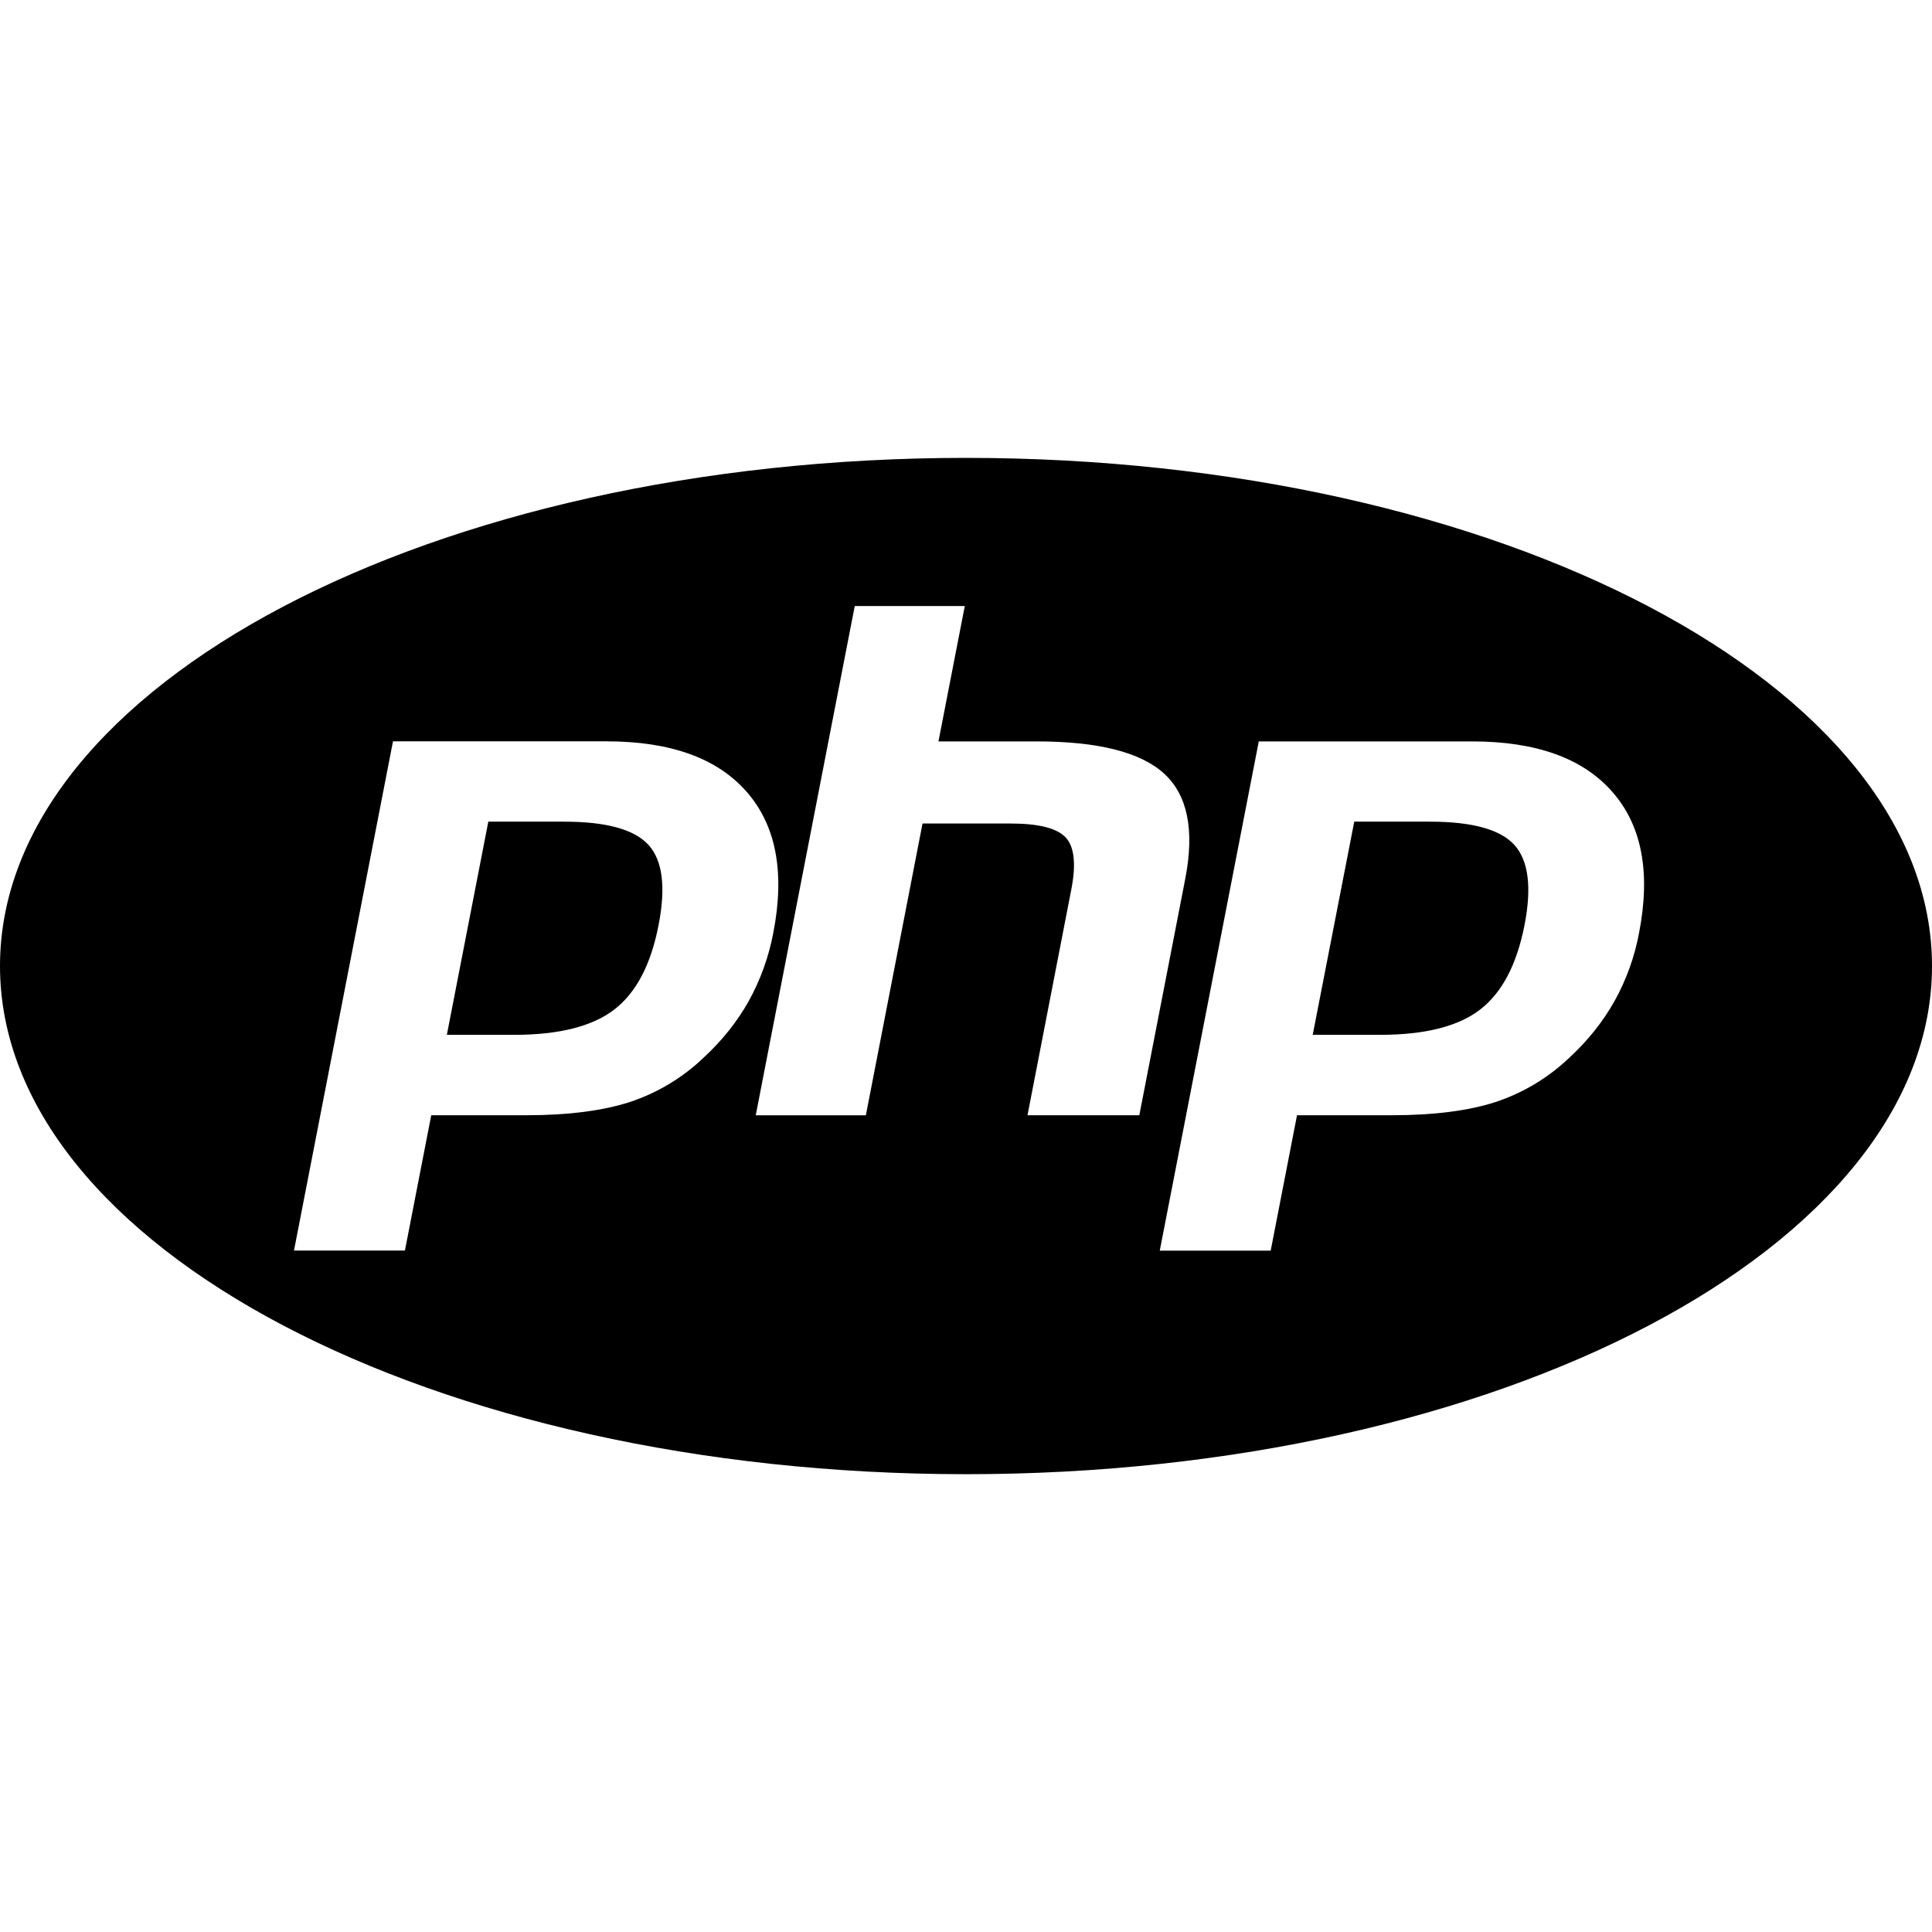
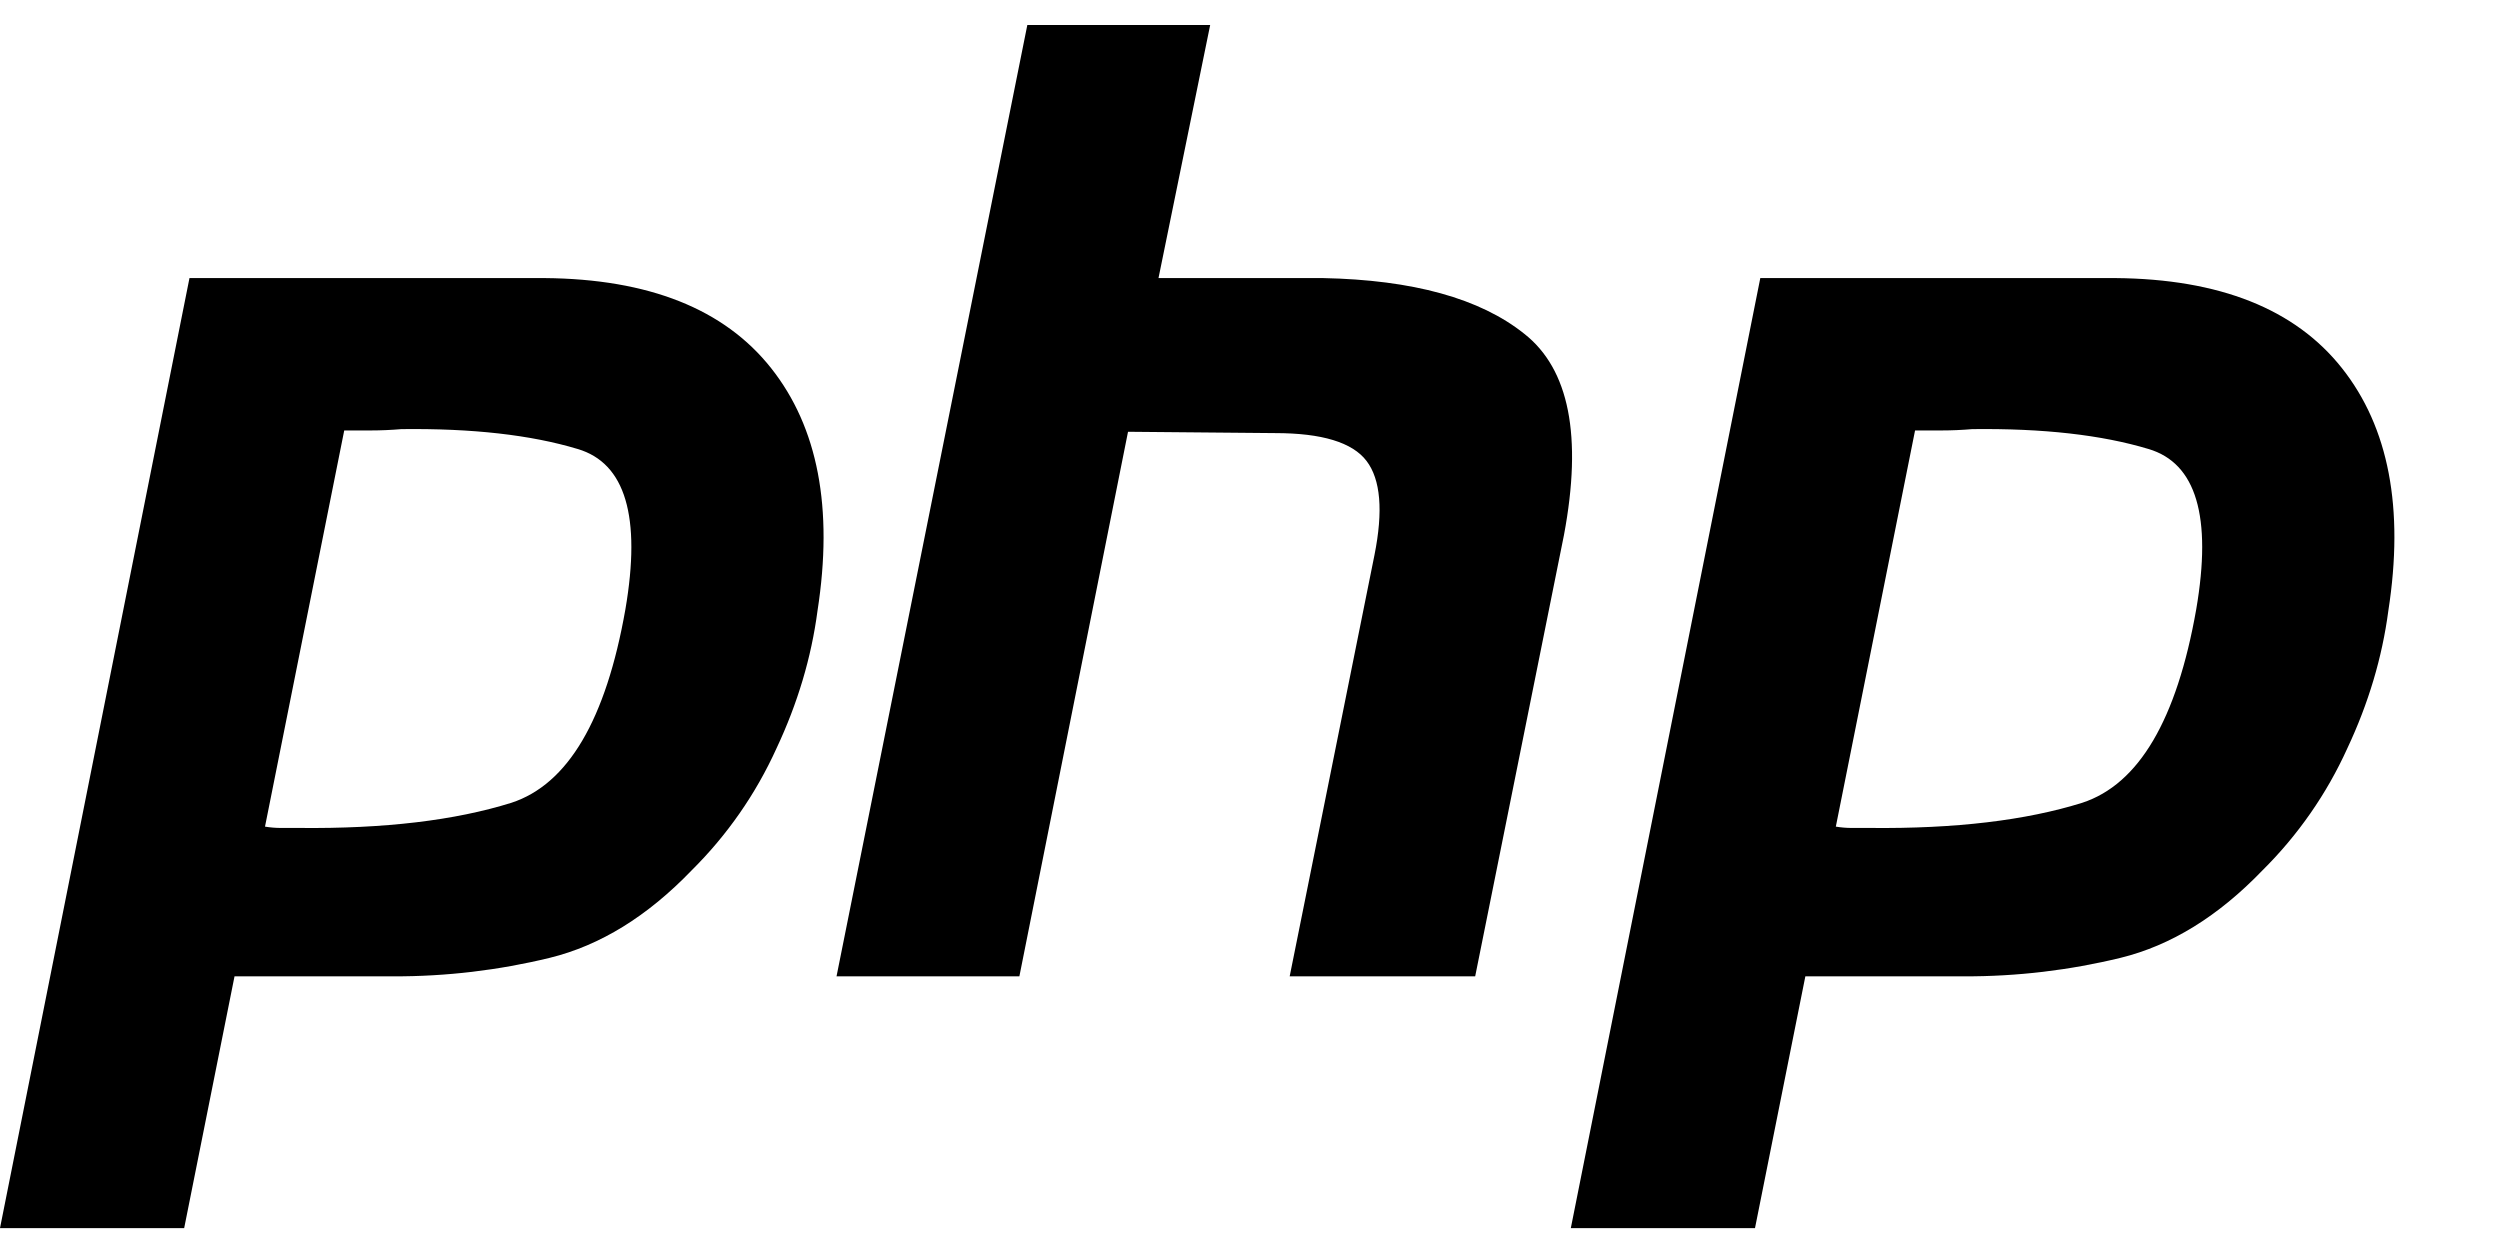
- <svg xmlns="http://www.w3.org/2000/svg" role="img" viewBox="0 0 24 24">
-   <path d="M7.01 10.207h-.944l-.515 2.648h.838c.556 0 .97-.105 1.242-.314.272-.21.455-.559.55-1.049.092-.47.05-.802-.124-.995-.175-.193-.523-.29-1.047-.29zM12 5.688C5.373 5.688 0 8.514 0 12s5.373 6.313 12 6.313S24 15.486 24 12c0-3.486-5.373-6.312-12-6.312zm-3.26 7.451c-.261.25-.575.438-.917.551-.336.108-.765.164-1.285.164H5.357l-.327 1.681H3.652l1.23-6.326h2.65c.797 0 1.378.209 1.744.628.366.418.476 1.002.33 1.752a2.836 2.836 0 0 1-.305.847c-.143.255-.33.49-.561.703zm4.024.715l.543-2.799c.063-.318.039-.536-.068-.651-.107-.116-.336-.174-.687-.174H11.46l-.704 3.625H9.388l1.23-6.327h1.367l-.327 1.682h1.218c.767 0 1.295.134 1.586.401s.378.7.263 1.299l-.572 2.944h-1.389zm7.597-2.265a2.782 2.782 0 0 1-.305.847c-.143.255-.33.49-.561.703a2.44 2.44 0 0 1-.917.551c-.336.108-.765.164-1.286.164h-1.18l-.327 1.682h-1.378l1.23-6.326h2.649c.797 0 1.378.209 1.744.628.366.417.477 1.001.331 1.751zM17.766 10.207h-.943l-.516 2.648h.838c.557 0 .971-.105 1.242-.314.272-.21.455-.559.551-1.049.092-.47.049-.802-.125-.995s-.524-.29-1.047-.29z" />
+ <svg xmlns="http://www.w3.org/2000/svg" viewBox="0 -1 100 50">
+   <path d="M7.579 10.123h14.204c4.169.035 7.19 1.237 9.063 3.604 1.873 2.367 2.491 5.6 1.855 9.699-.247 1.873-.795 3.71-1.643 5.512a16.385 16.385 0 01-3.392 4.876c-1.767 1.837-3.657 3.003-5.671 3.498a26.11 26.11 0 01-6.254.742h-6.36l-2.014 10.07H0l7.579-38.001m6.201 6.042l-3.18 15.9c.212.035.424.053.636.053h.742c3.392.035 6.219-.3 8.48-1.007 2.261-.742 3.781-3.321 4.558-7.738.636-3.71 0-5.848-1.908-6.413-1.873-.565-4.222-.83-7.049-.795-.424.035-.83.053-1.219.053h-1.113l.053-.053M41.093 0h7.314L46.34 10.123h6.572c3.604.071 6.289.813 8.056 2.226 1.802 1.413 2.332 4.099 1.59 8.056l-3.551 17.649h-7.42L54.979 21.2c.353-1.767.247-3.021-.318-3.763s-1.784-1.113-3.657-1.113l-5.883-.053-4.346 21.783h-7.314L41.093 0M70.412 10.123h14.204c4.169.035 7.19 1.237 9.063 3.604 1.873 2.367 2.491 5.6 1.855 9.699-.247 1.873-.795 3.71-1.643 5.512a16.385 16.385 0 01-3.392 4.876c-1.767 1.837-3.657 3.003-5.671 3.498a26.11 26.11 0 01-6.254.742h-6.36L70.2 48.124h-7.367l7.579-38.001m6.201 6.042l-3.18 15.9c.212.035.424.053.636.053h.742c3.392.035 6.219-.3 8.48-1.007 2.261-.742 3.781-3.321 4.558-7.738.636-3.71 0-5.848-1.908-6.413-1.873-.565-4.222-.83-7.049-.795-.424.035-.83.053-1.219.053H76.56l.053-.053" />
</svg>
